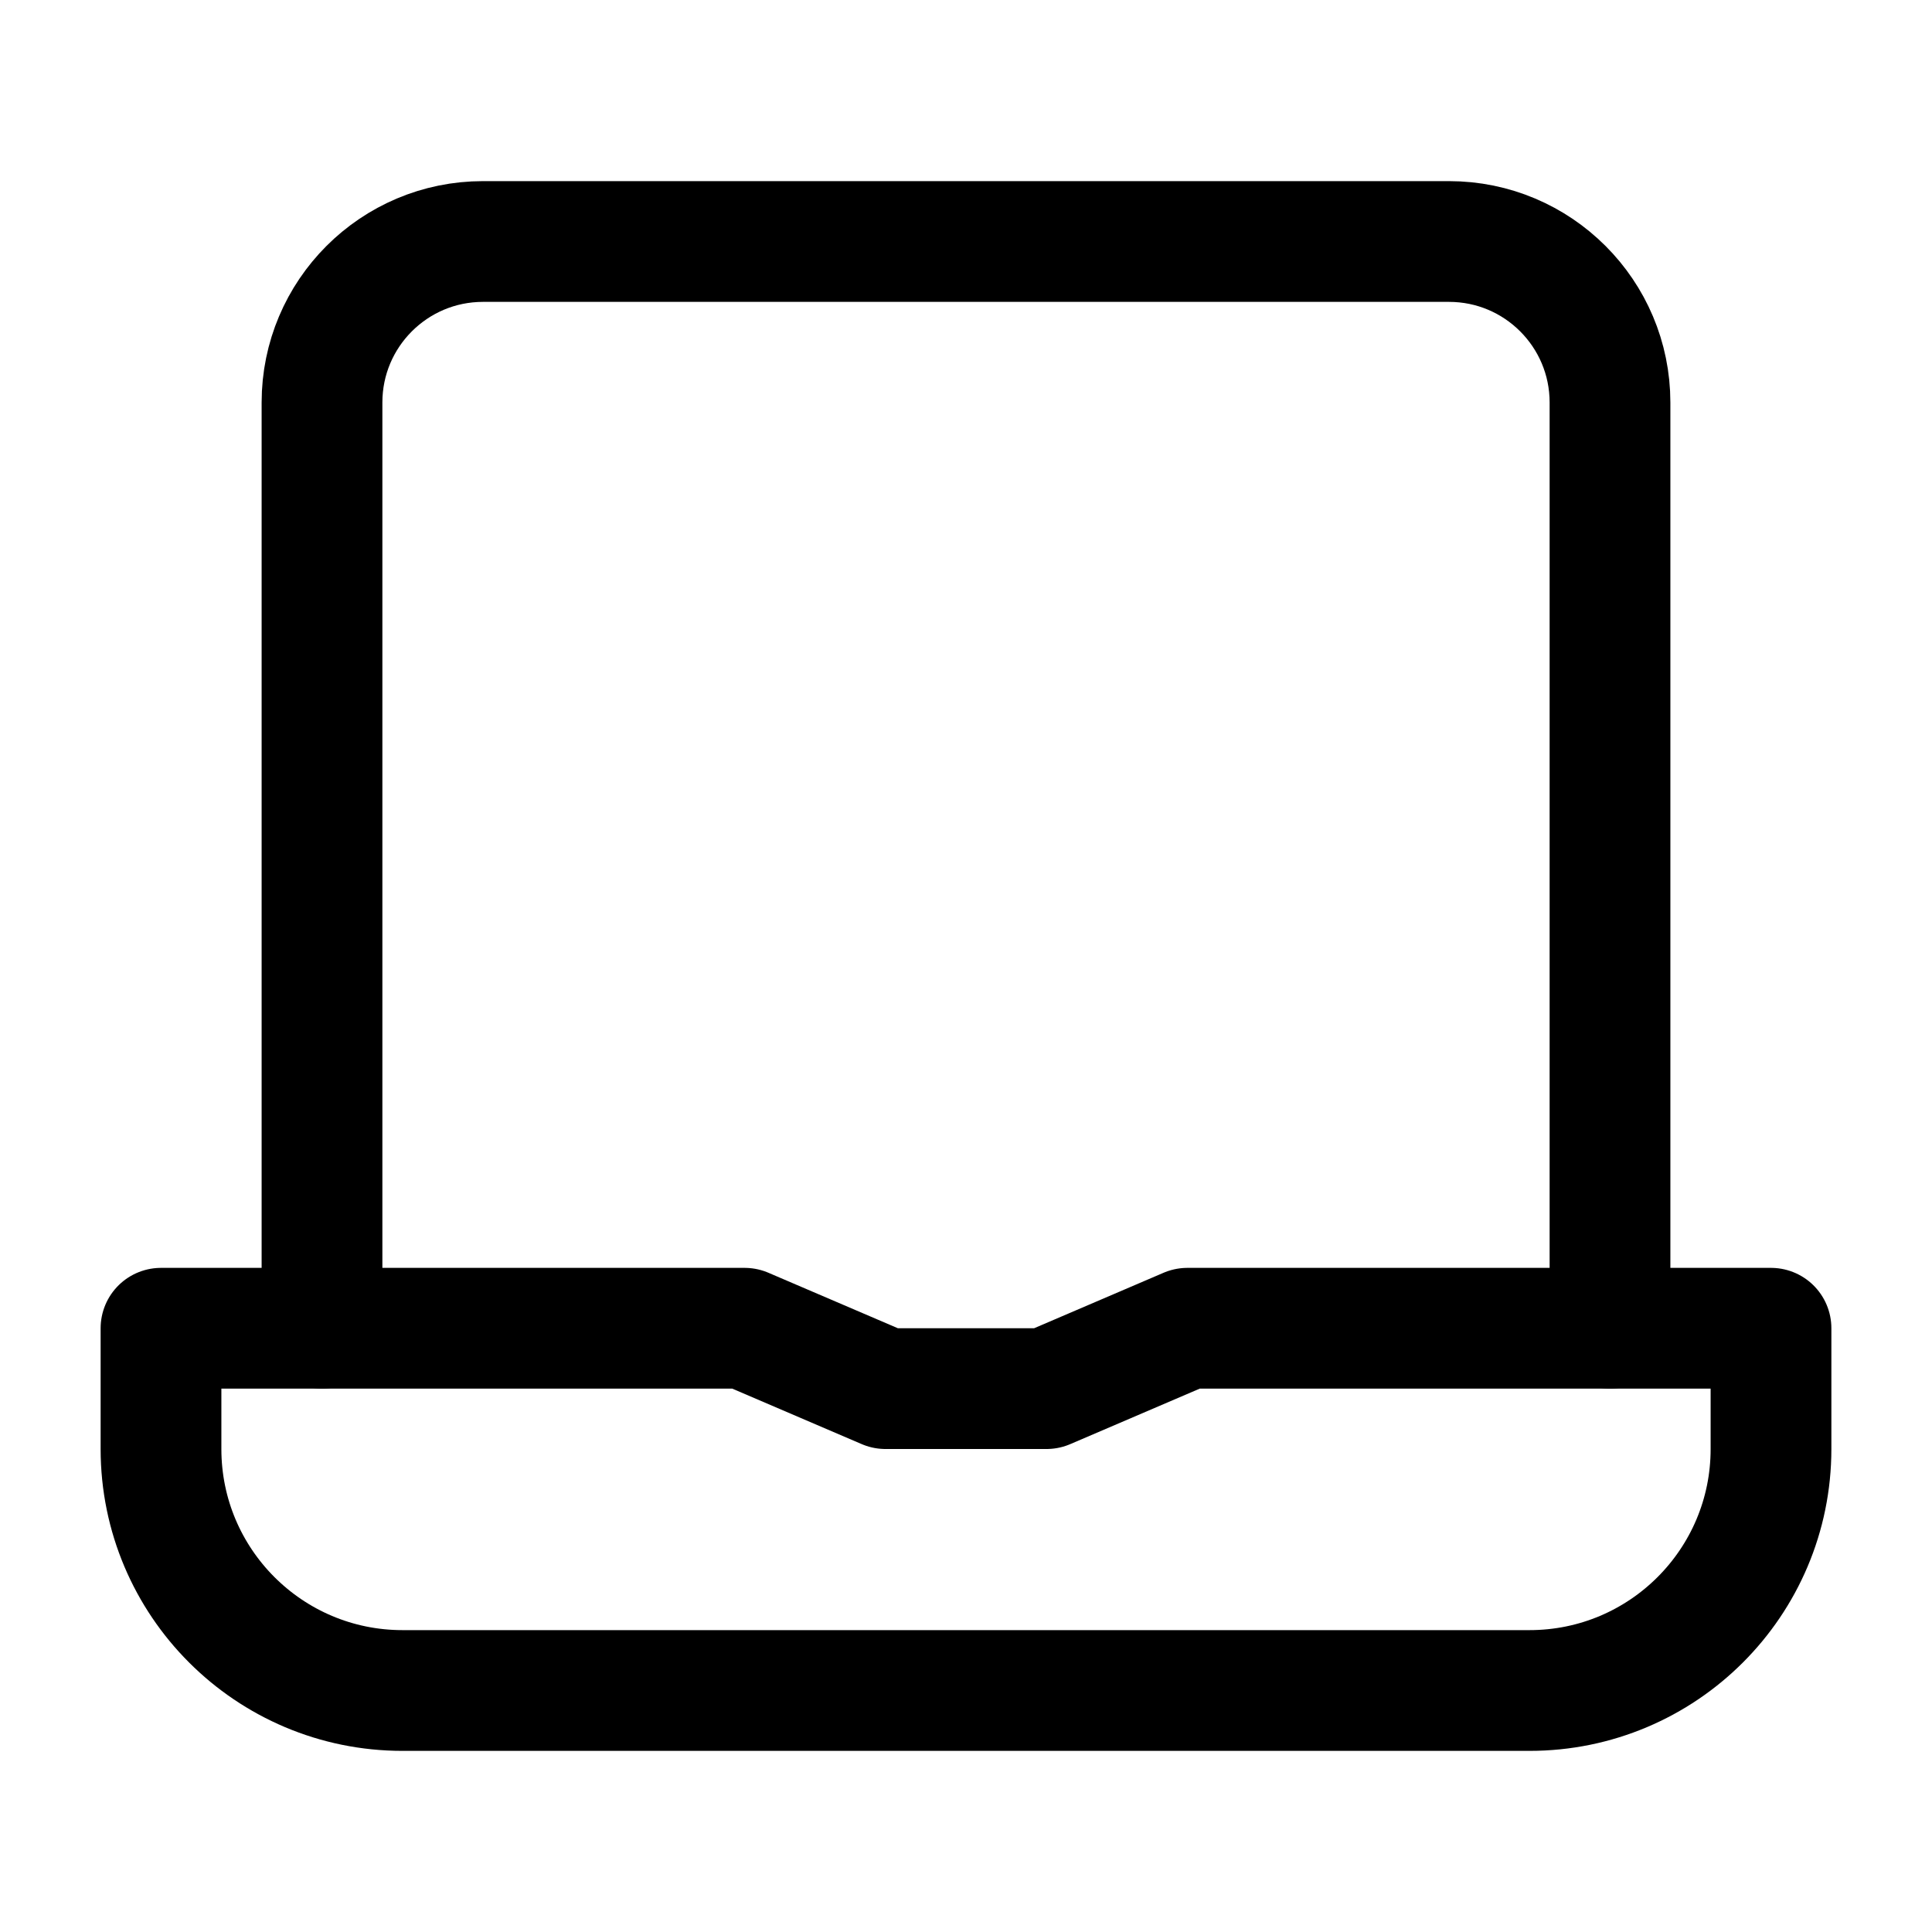
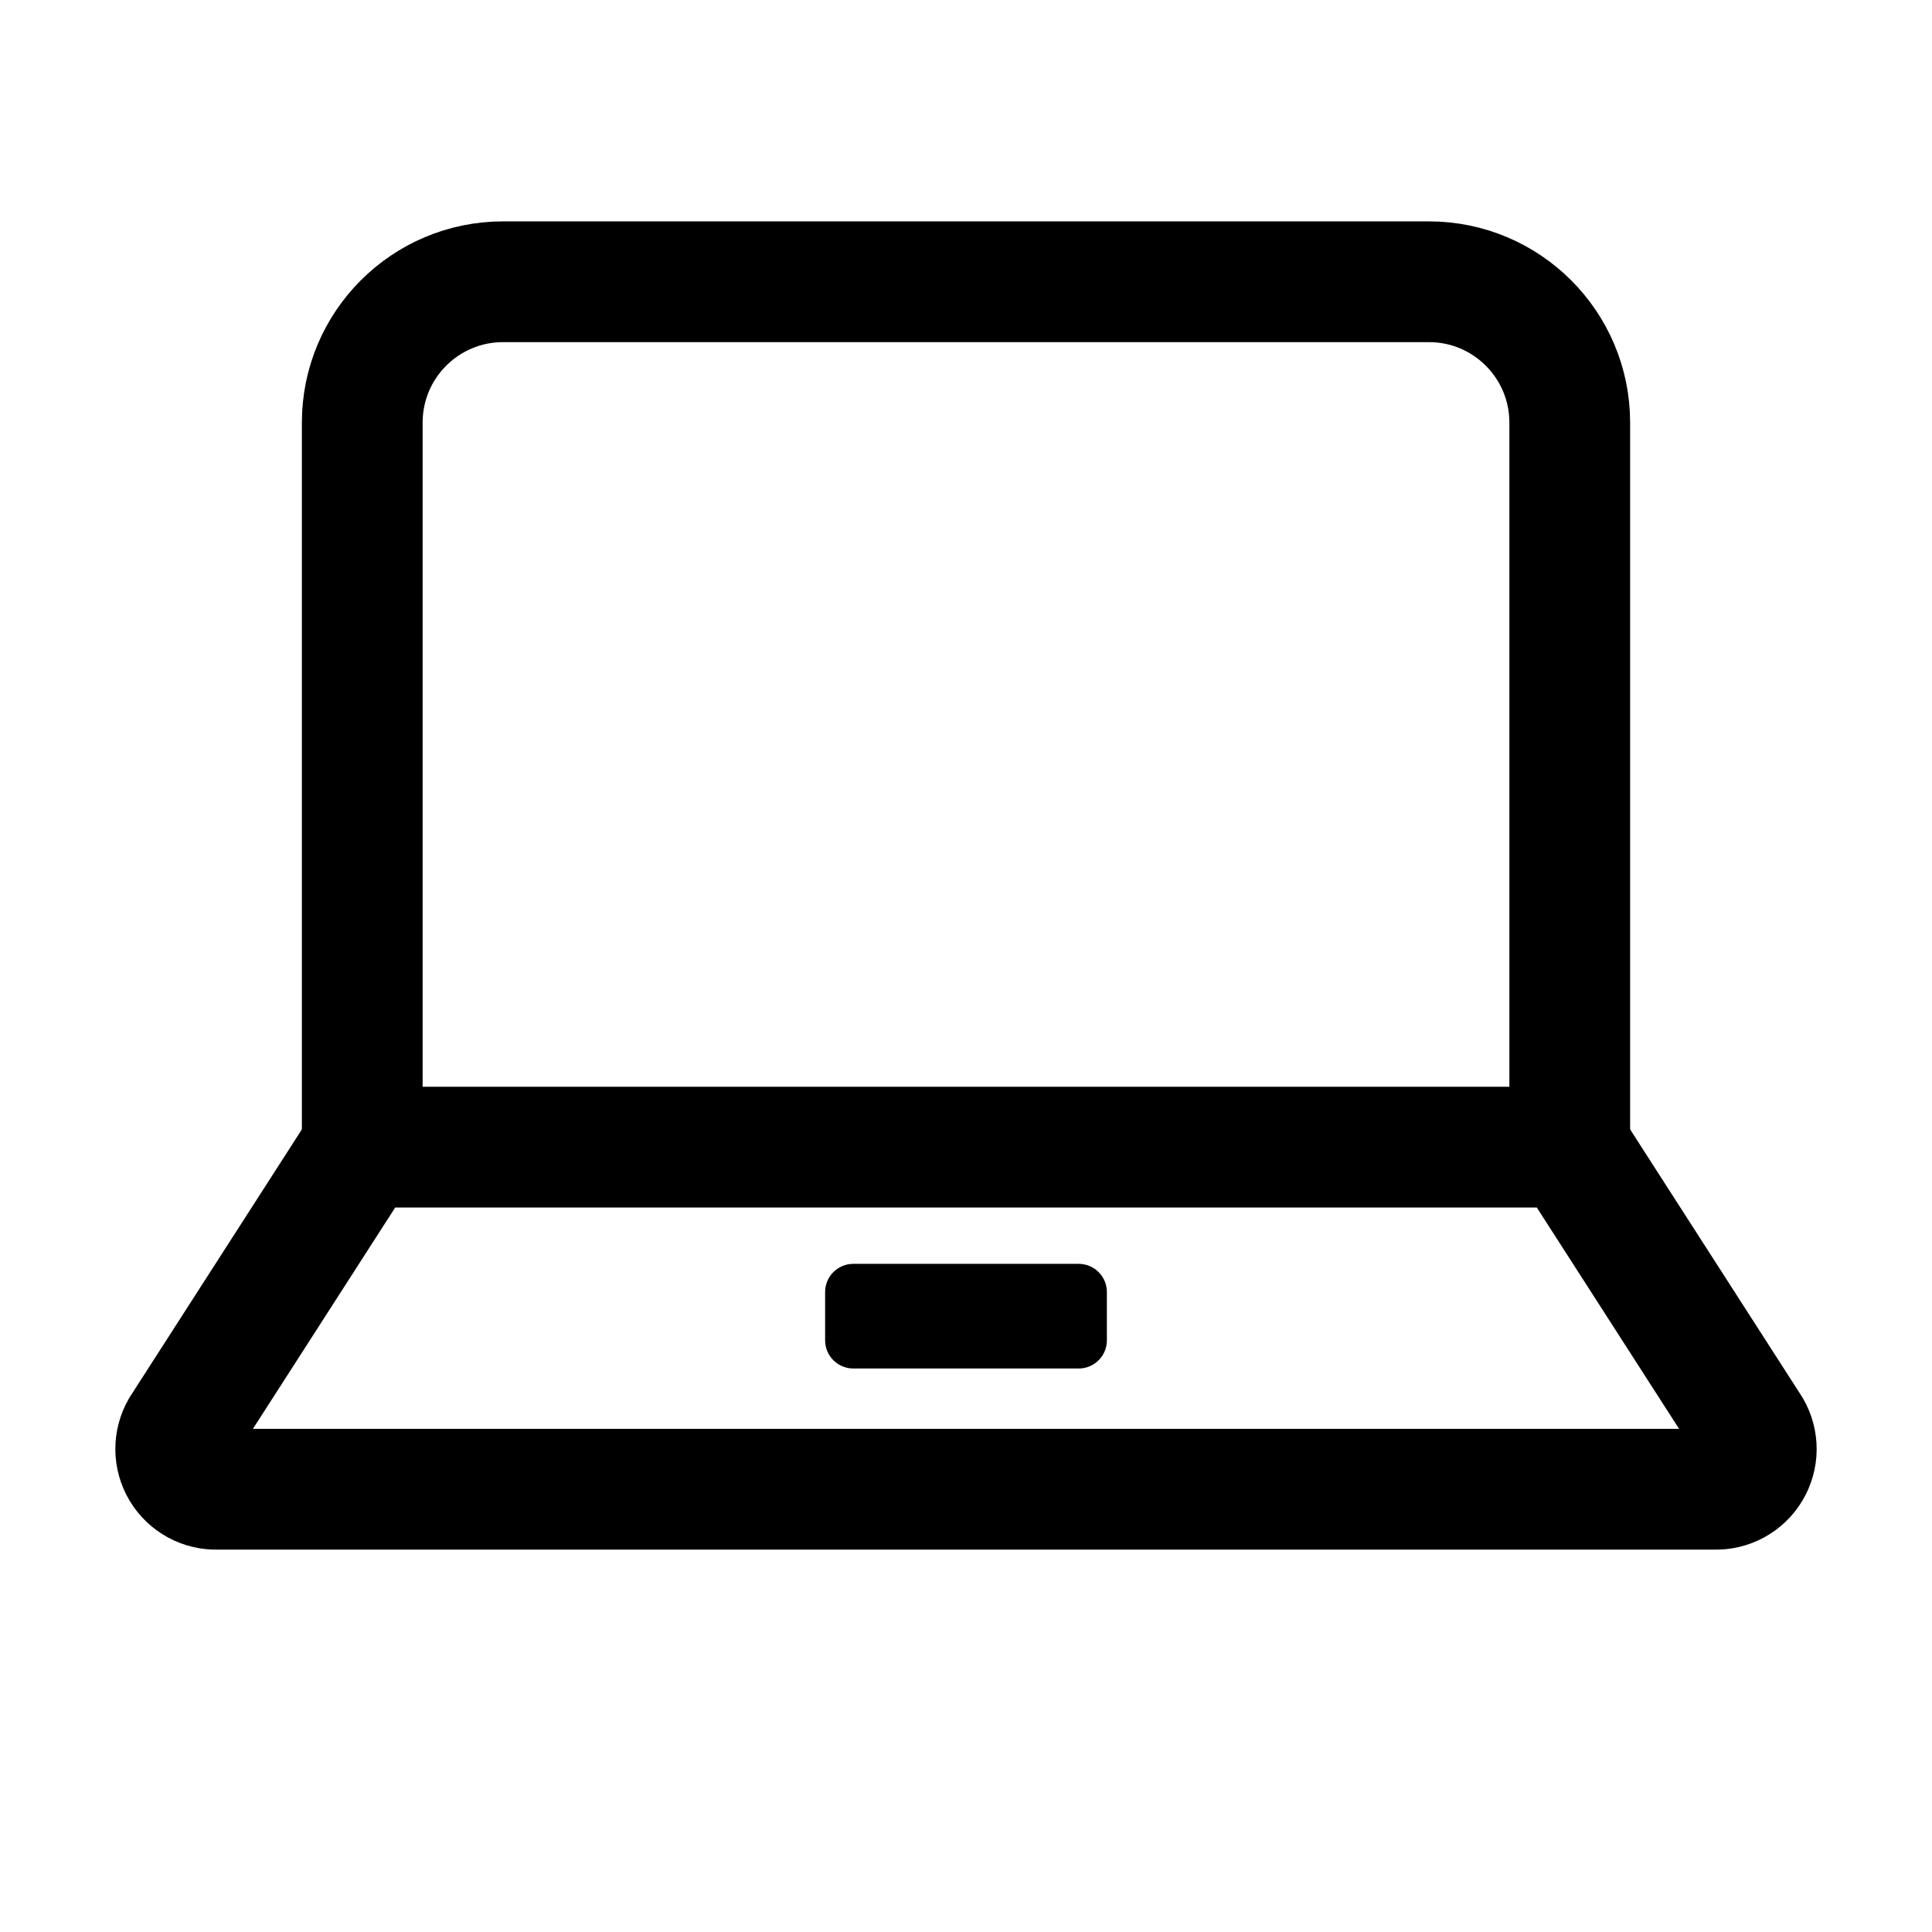
<svg xmlns="http://www.w3.org/2000/svg" width="48" height="48" viewBox="0 0 48 48" fill="none" stroke="#000" stroke-width="3" stroke-linecap="round" stroke-linejoin="round" shape-rendering="geometricPrecision">
-   <path d="M8 33V10a4 4 0 0 1 4-4h24a4 4 0 0 1 4 4v23" />
-   <path d="M4 33h14.5l3.5 1.5h4l3.5-1.5H44v3a6 6 0 0 1-6 6H10a6 6 0 0 1-6-6v-3Z" />
+   <path d="M9 28.5v-18A3.5 3.5 0 0 1 12.5 7h23a3.5 3.5 0 0 1 3.5 3.5v18" />
+   <path d="M9 28.5h30l4.5 7a1 1 0 0 1-.9 1.5H5.4a1 1 0 0 1-.9-1.5L9 28.5Z" />
+   <rect x="20.5" y="31.4" width="7" height="2.6" rx="0.7" fill="#000" stroke="none" />
</svg>
